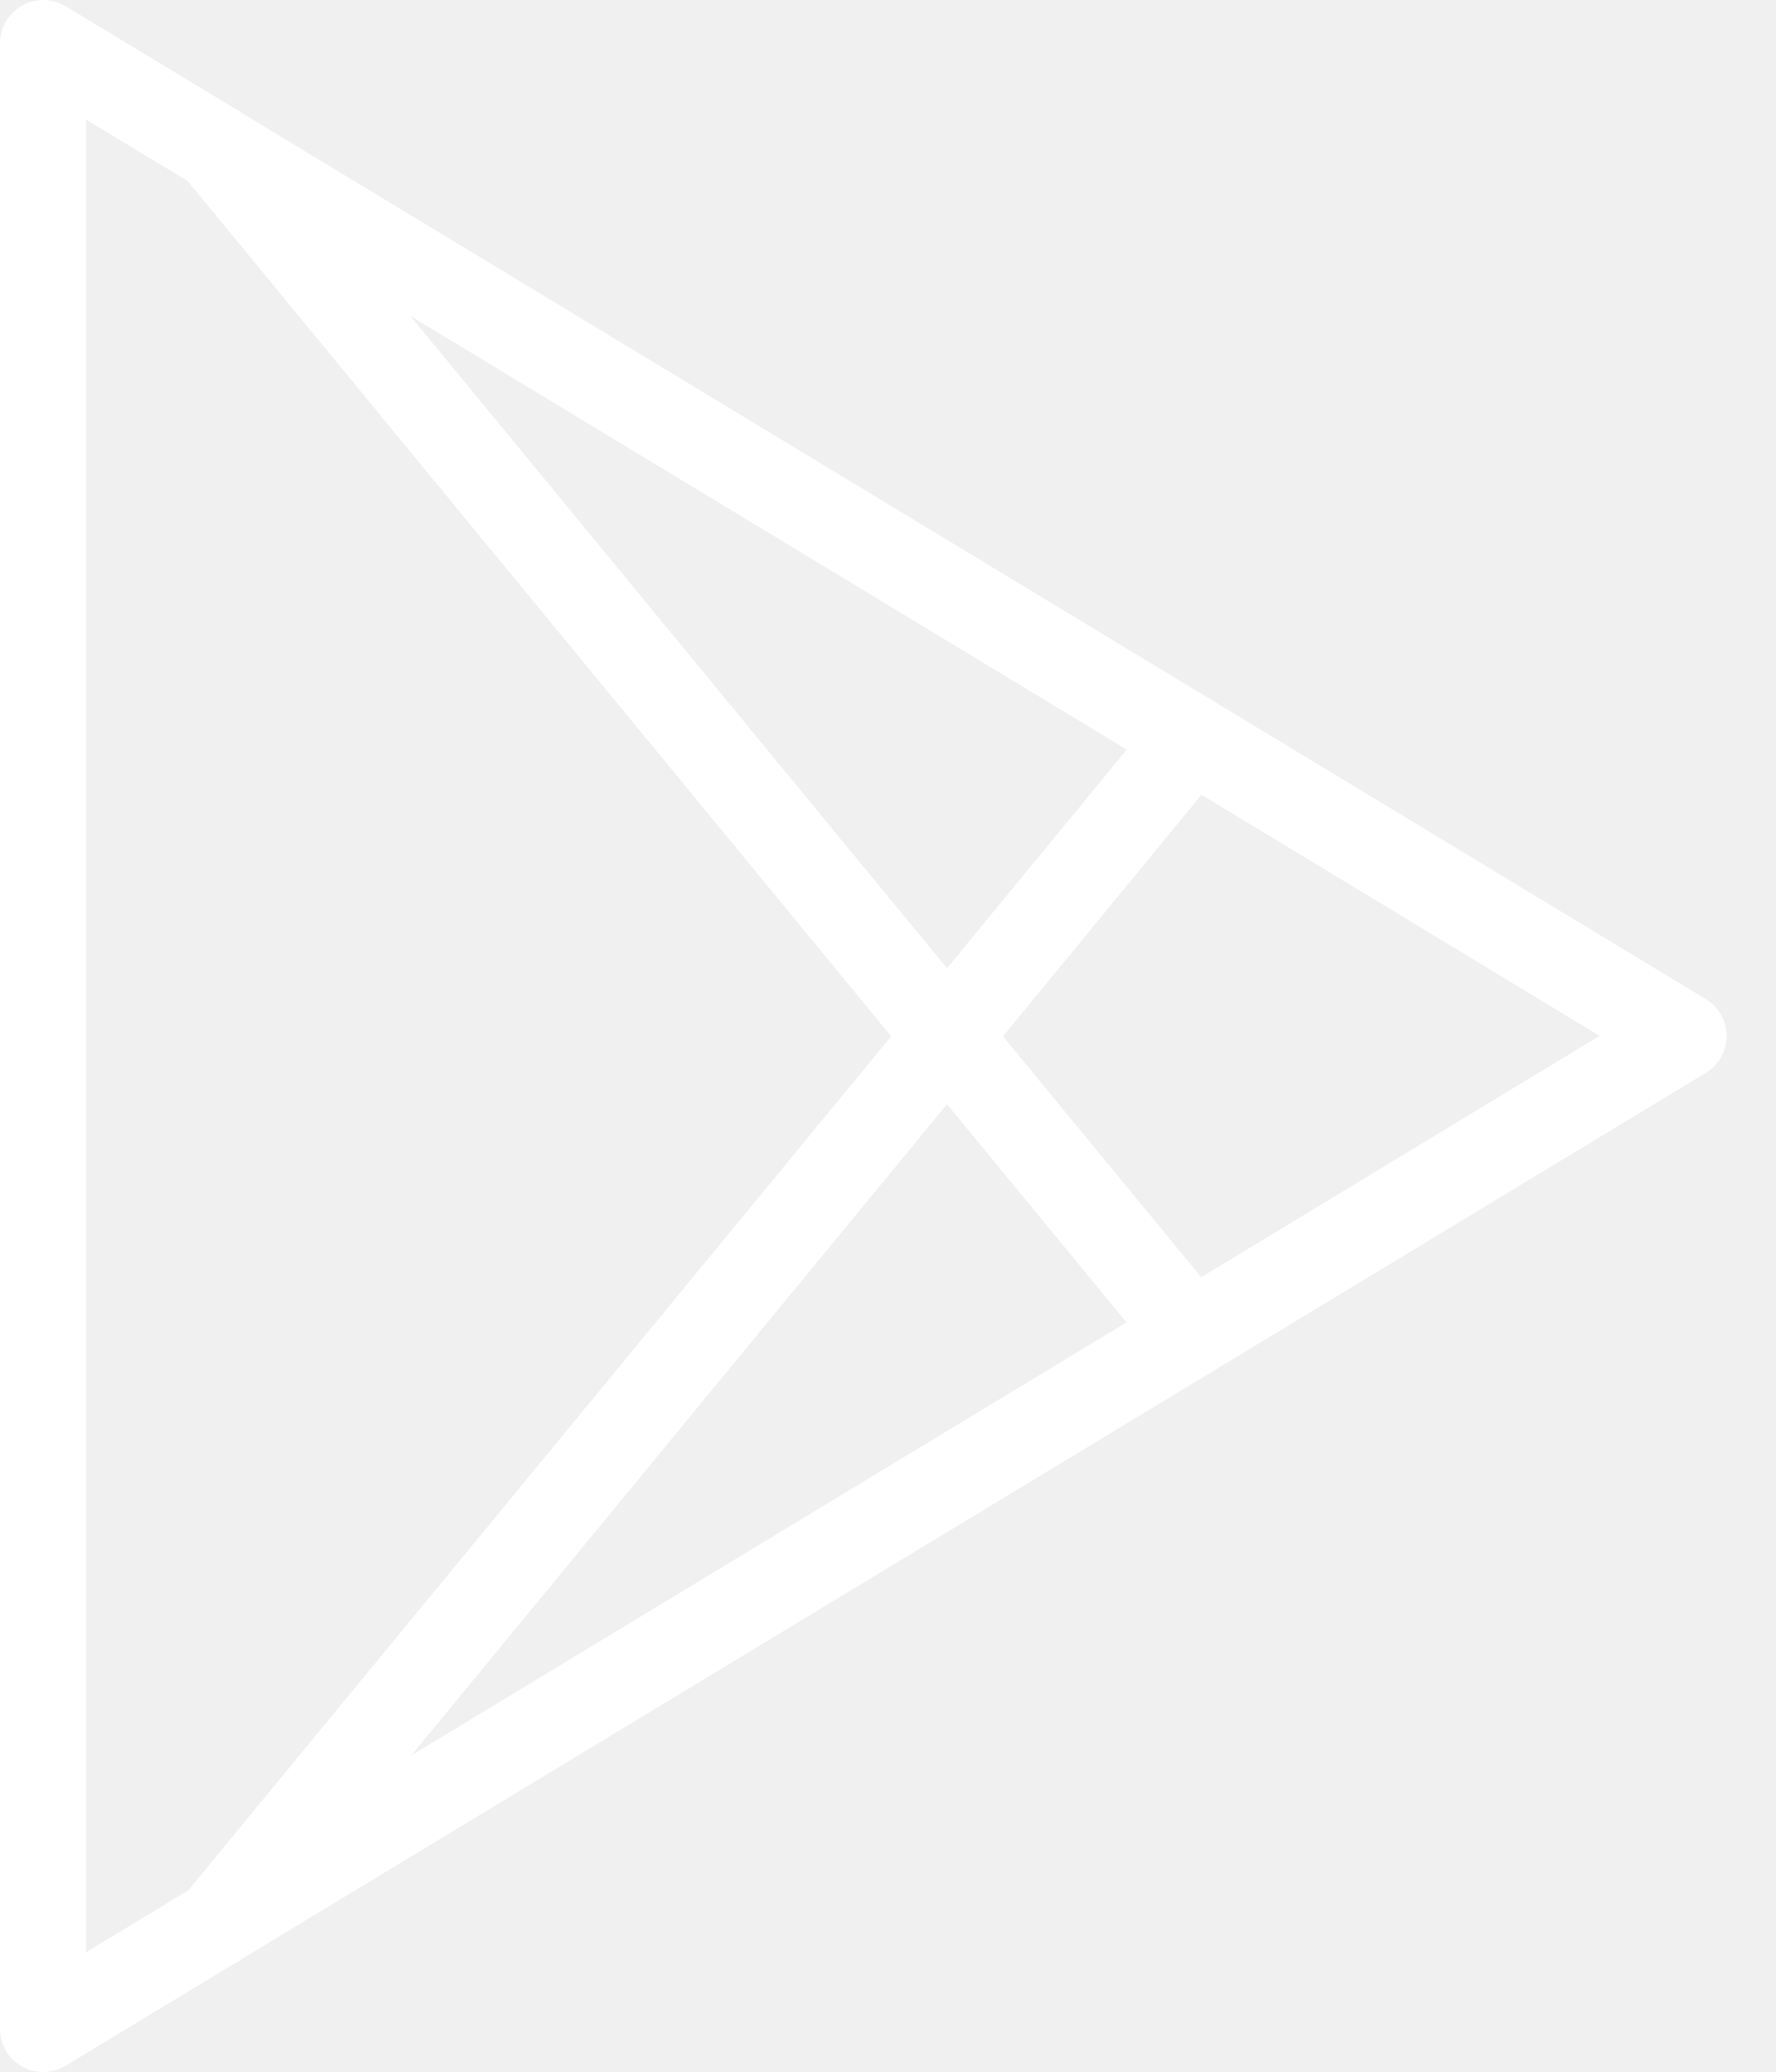
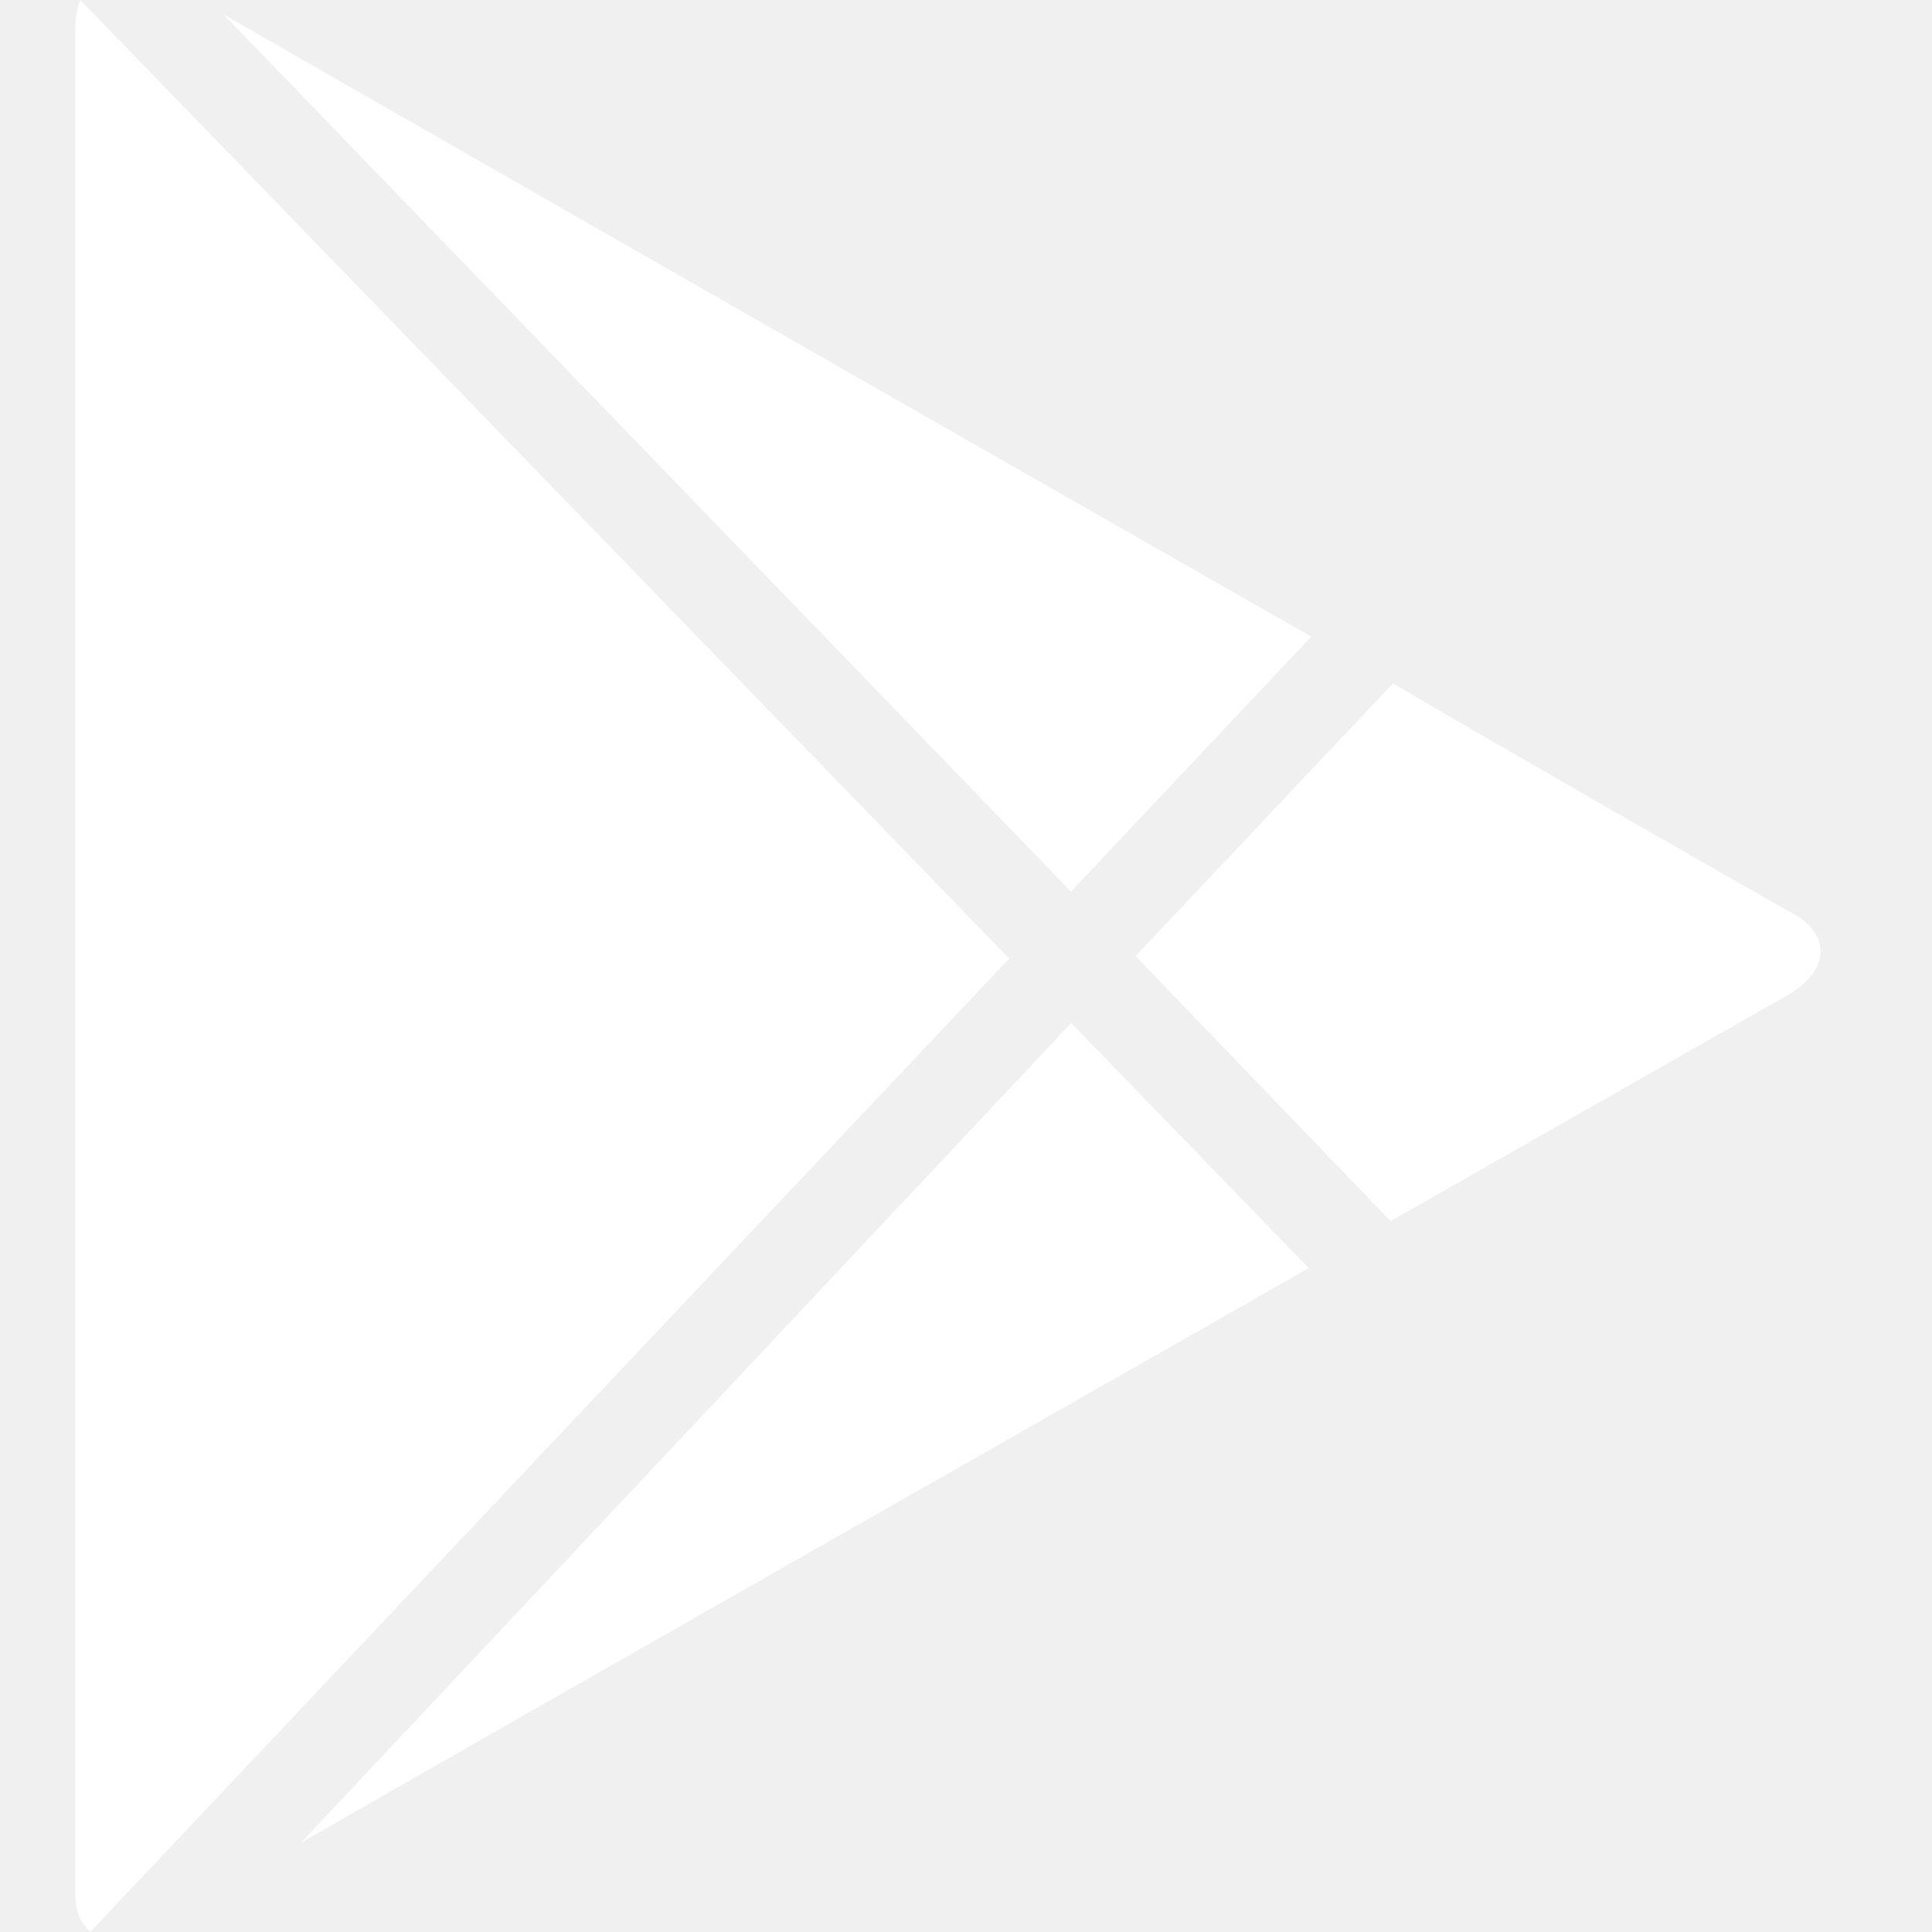
- <svg xmlns="http://www.w3.org/2000/svg" width="12" height="14" viewBox="0 0 12 14" fill="none">
-   <path d="M0.305 2.27366e-05C0.295 -0 0.286 0 0.276 0.001C0.201 0.005 0.131 0.038 0.08 0.092C0.029 0.146 0 0.217 3.29563e-06 0.292V13.707C-0 13.759 0.013 13.81 0.039 13.855C0.065 13.9 0.103 13.937 0.148 13.962C0.193 13.988 0.244 14.001 0.296 14C0.348 13.999 0.399 13.985 0.443 13.958L1.574 13.273C1.597 13.263 1.619 13.25 1.638 13.234L11.525 7.25C11.569 7.224 11.604 7.187 11.629 7.144C11.654 7.1 11.667 7.05 11.667 7C11.667 6.95 11.654 6.9 11.629 6.856C11.604 6.812 11.569 6.776 11.525 6.75L1.643 0.769C1.641 0.768 1.639 0.767 1.637 0.766C1.616 0.748 1.593 0.734 1.569 0.723L0.443 0.042C0.401 0.017 0.354 0.002 0.305 2.27366e-05ZM0.583 0.809L1.267 1.222L6.022 7.002L1.272 12.773L0.583 13.19V0.809ZM2.772 2.134L7.614 5.065L6.399 6.542L2.772 2.134ZM8.119 5.37L10.809 6.999L8.117 8.63L6.777 7.002L8.119 5.37ZM6.399 7.461L7.612 8.935L2.779 11.861L6.399 7.461Z" fill="white" />
+ <svg xmlns="http://www.w3.org/2000/svg" width="14" height="14" viewBox="0 0 14 14" fill="none">
+   <path d="M0.582 0C0.564 0.054 0.547 0.108 0.547 0.18V13.73C0.547 13.857 0.582 13.928 0.654 14L7.313 6.946L0.582 0ZM7.762 7.413L9.484 9.189L7.026 10.589C7.026 10.589 3.903 12.365 2.18 13.354L7.762 7.413ZM8.229 6.928L10.076 8.848C10.365 8.687 12.626 7.395 12.948 7.215C13.289 7.018 13.255 6.748 12.965 6.605C12.698 6.456 10.437 5.161 10.095 4.951L8.227 6.93L8.229 6.928ZM7.761 6.461L9.502 4.613L7.017 3.195C7.017 3.195 2.967 0.878 1.62 0.105L7.762 6.462L7.761 6.461Z" fill="white" />
</svg>
